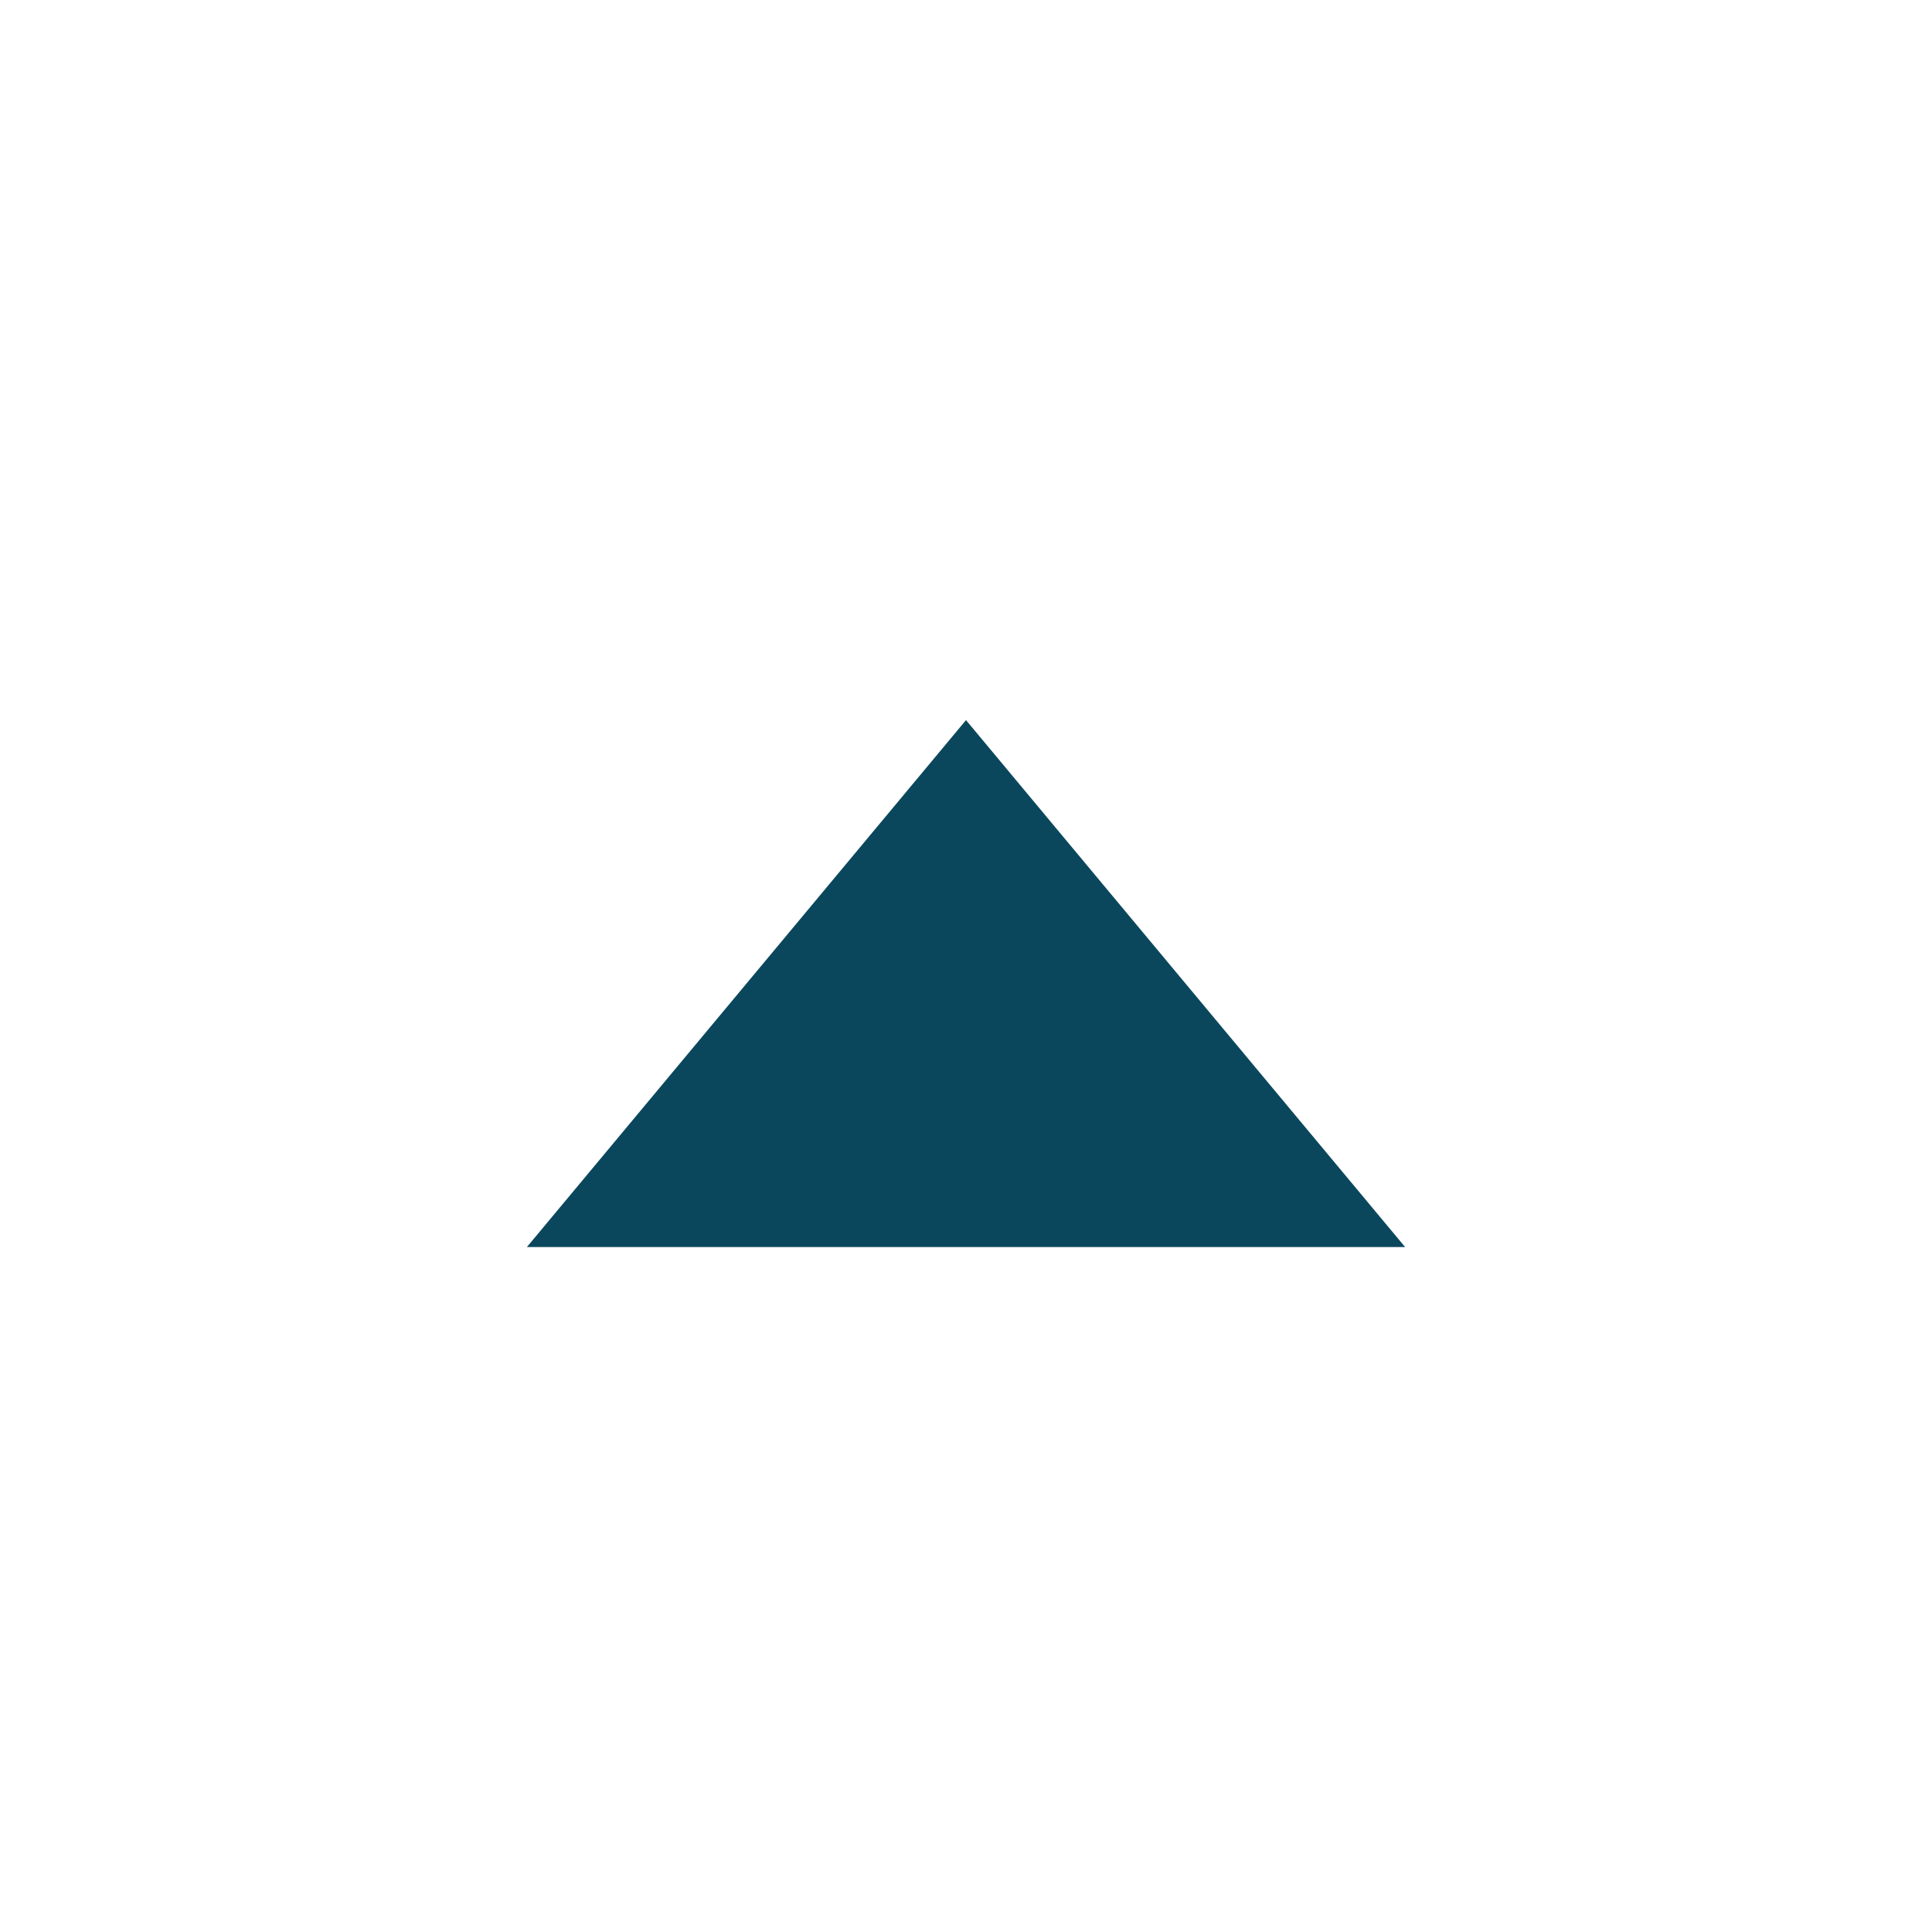
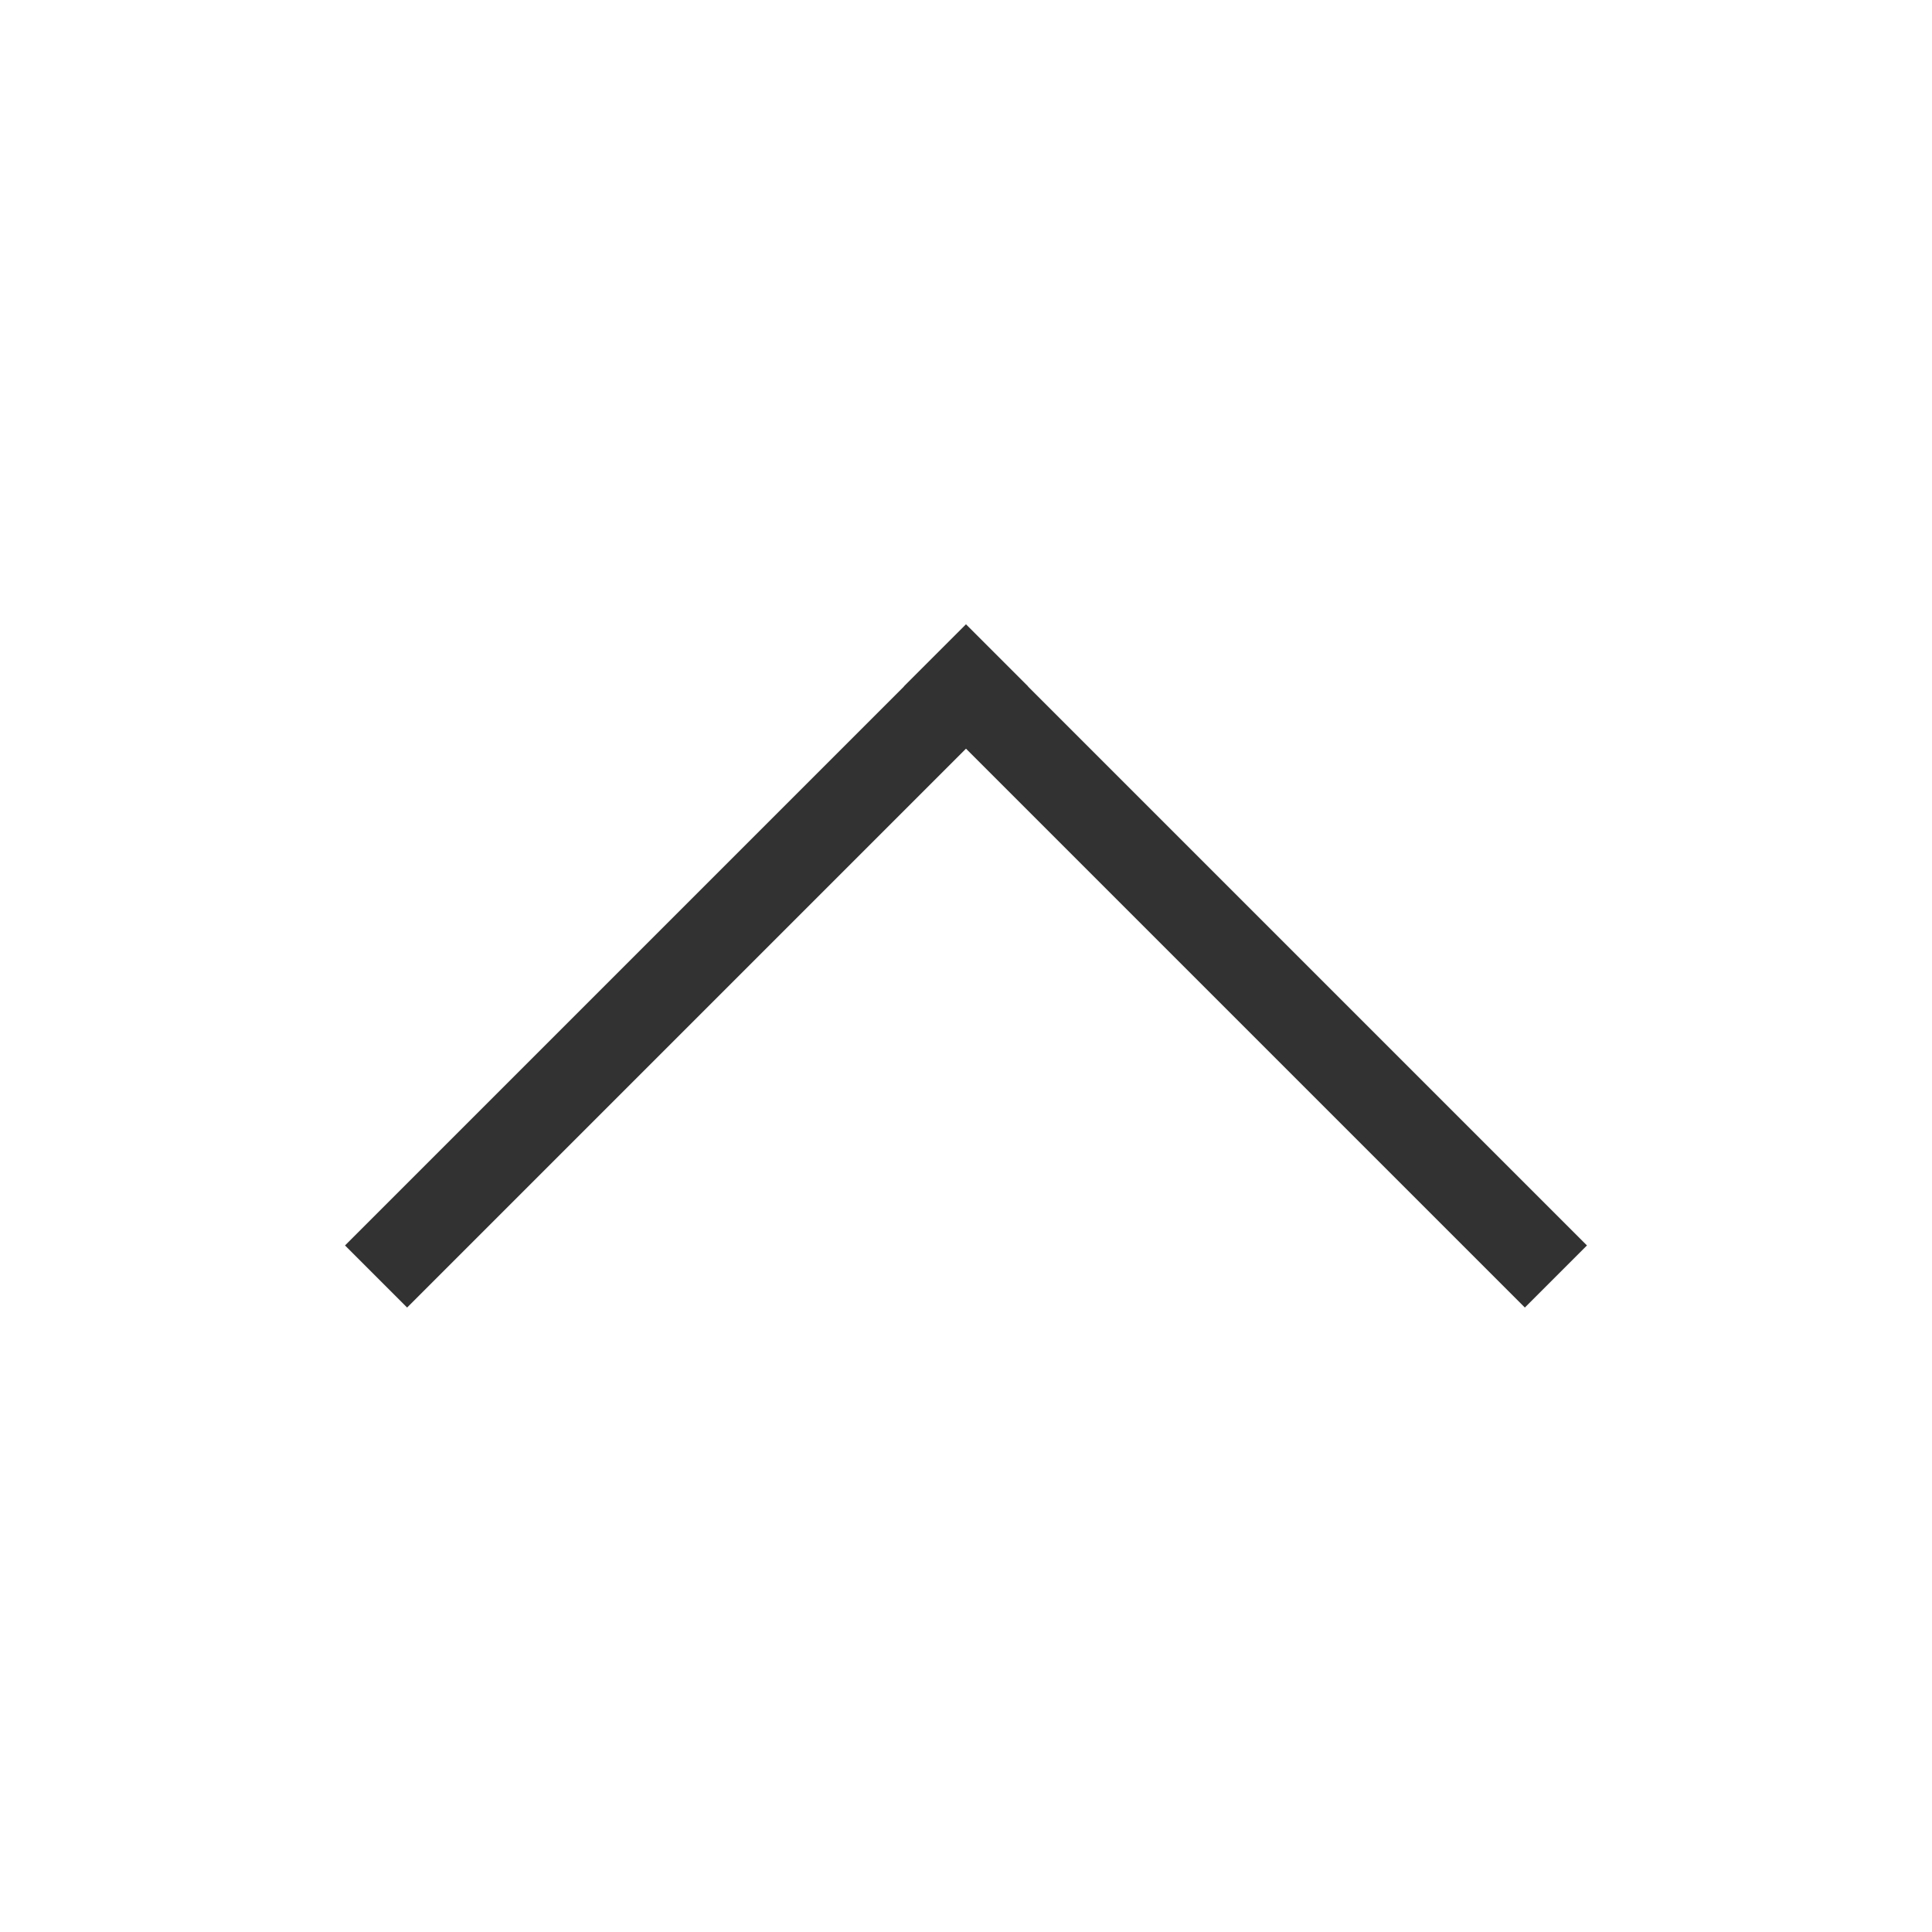
- <svg xmlns="http://www.w3.org/2000/svg" style="enable-background:new" version="1.1" height="22" width="22" id="svg4306">
+ <svg xmlns="http://www.w3.org/2000/svg" id="svg4306" width="22" height="22" version="1.1" style="enable-background:new">
  <defs id="defs22" />
  <g id="active-center">
-     <rect style="opacity:0.001;fill:#000000;fill-opacity:1;fill-rule:nonzero;stroke:none;stroke-width:2;stroke-linecap:round;stroke-linejoin:round;stroke-miterlimit:4;stroke-dasharray:none;stroke-opacity:1" y="0" x="0" height="22" width="22" id="rect4266" />
-     <path style="opacity:1;fill:#0a475c;fill-opacity:1;fill-rule:evenodd;stroke:none;stroke-width:5.767;stroke-linecap:butt;stroke-linejoin:round;stroke-miterlimit:4;stroke-dasharray:none;stroke-opacity:1" d="M 11,8.2 13.5,11.2 16,14.2 H 11 6 l 2.5,-3 z" id="path4167" />
+     <rect id="rect4266" width="22" height="22" x="0" y="0" style="opacity:0.001;fill:#000000;fill-opacity:1;fill-rule:nonzero;stroke:none;stroke-width:2;stroke-linecap:round;stroke-linejoin:round;stroke-miterlimit:4;stroke-dasharray:none;stroke-opacity:1" />
+     <g transform="translate(-4,22.11091)" id="g860">
+       <rect style="opacity:1;fill:#323232;fill-opacity:1;fill-rule:evenodd;stroke:none;stroke-width:0.365;stroke-linecap:round;stroke-linejoin:miter;stroke-miterlimit:4;stroke-dasharray:none;stroke-dashoffset:3;stroke-opacity:1;paint-order:stroke fill markers" id="rect945" width="1" height="10" x="-1" y="-21.213" ry="0" transform="matrix(-0.7071068,-0.7071068,-0.7071068,0.7071068,0,0)" />
+       <rect transform="rotate(-45)" ry="0" y="2.710328e-09" x="20.213" height="10" width="1" id="rect856" style="opacity:1;fill:#323232;fill-opacity:1;fill-rule:evenodd;stroke:none;stroke-width:0.365;stroke-linecap:round;stroke-linejoin:miter;stroke-miterlimit:4;stroke-dasharray:none;stroke-dashoffset:3;stroke-opacity:1;paint-order:stroke fill markers" />
+     </g>
+   </g>
+   <g id="inactive-center">
+     <rect style="opacity:0.001;fill:#000000;fill-opacity:1;fill-rule:nonzero;stroke:none;stroke-width:2;stroke-linecap:round;stroke-linejoin:round;stroke-miterlimit:4;stroke-dasharray:none;stroke-opacity:1" id="rect4179" width="22" height="22" x="25" y="0" />
+     <path id="rect862" d="m 36.001,7.111 -0.707,0.707 -6.365,6.363 0.707,0.707 6.365,-6.363 6.363,6.363 0.707,-0.707 -6.363,-6.363 z" style="opacity:0.3;fill:#323232;fill-opacity:1;fill-rule:evenodd;stroke:none;stroke-width:0.365;stroke-linecap:round;stroke-linejoin:miter;stroke-miterlimit:4;stroke-dasharray:none;stroke-dashoffset:3;stroke-opacity:1;paint-order:stroke fill markers" />
+   </g>
+   <g id="deactivated-center">
+     <rect style="opacity:0.001;fill:#000000;fill-opacity:1;fill-rule:nonzero;stroke:none;stroke-width:2;stroke-linecap:round;stroke-linejoin:round;stroke-miterlimit:4;stroke-dasharray:none;stroke-opacity:1" id="rect4183" width="22" height="22" x="50" y="0" />
+     <path style="opacity:0.3;fill:#323232;fill-opacity:1;fill-rule:evenodd;stroke:none;stroke-width:0.365;stroke-linecap:round;stroke-linejoin:miter;stroke-miterlimit:4;stroke-dasharray:none;stroke-dashoffset:3;stroke-opacity:1;paint-order:stroke fill markers" d="m 61.001,7.111 -0.707,0.707 -6.365,6.363 0.707,0.707 6.365,-6.363 6.363,6.363 0.707,-0.707 -6.363,-6.363 z" id="path885" />
  </g>
  <g id="hover-center">
-     <rect y="0" x="23" height="22" width="22" id="rect4208" style="opacity:0.001;fill:#000000;fill-opacity:1;fill-rule:nonzero;stroke:none;stroke-width:2;stroke-linecap:round;stroke-linejoin:round;stroke-miterlimit:4;stroke-dasharray:none;stroke-opacity:1" />
-     <path d="m 34,8.2 2.5,3 2.5,3 H 34 29 l 2.5,-3 z" id="path4171" style="opacity:1;fill:#ff0000;fill-opacity:1;fill-rule:evenodd;stroke:none;stroke-width:5.767;stroke-linecap:butt;stroke-linejoin:round;stroke-miterlimit:4;stroke-dasharray:none;stroke-opacity:1" />
+     <rect style="opacity:0.001;fill:#000000;fill-opacity:1;fill-rule:nonzero;stroke:none;stroke-width:2;stroke-linecap:round;stroke-linejoin:round;stroke-miterlimit:4;stroke-dasharray:none;stroke-opacity:1" id="rect4208" width="22" height="22" x="-5e-07" y="26.945" />
+     <g transform="translate(25,1.944543)" id="g907">
+       <g id="g880" transform="translate(-29,47.11091)">
+         <rect transform="matrix(-0.7071068,-0.7071068,-0.7071068,0.7071068,0,0)" ry="0" y="-21.213" x="-1" height="10" width="1" id="rect876" style="opacity:1;fill:#323232;fill-opacity:1;fill-rule:evenodd;stroke:none;stroke-width:0.365;stroke-linecap:round;stroke-linejoin:miter;stroke-miterlimit:4;stroke-dasharray:none;stroke-dashoffset:3;stroke-opacity:1;paint-order:stroke fill markers" />
+         <rect style="opacity:1;fill:#323232;fill-opacity:1;fill-rule:evenodd;stroke:none;stroke-width:0.365;stroke-linecap:round;stroke-linejoin:miter;stroke-miterlimit:4;stroke-dasharray:none;stroke-dashoffset:3;stroke-opacity:1;paint-order:stroke fill markers" id="rect878" width="1" height="10" x="20.213" y="2.710328e-09" ry="0" transform="rotate(-45)" />
+       </g>
+       <rect style="opacity:0.1;fill:#323232;fill-opacity:1;stroke:none;stroke-width:1.1;stroke-linecap:round;stroke-miterlimit:4;stroke-dasharray:none;stroke-opacity:1" id="rect899" width="22" height="22" x="-25" y="25" ry="0" />
+     </g>
  </g>
-   <g id="pressed-center">
-     <rect y="0" x="46" height="22" width="22" id="rect4164" style="opacity:0.001;fill:#000000;fill-opacity:1;fill-rule:nonzero;stroke:none;stroke-width:2;stroke-linecap:round;stroke-linejoin:round;stroke-miterlimit:4;stroke-dasharray:none;stroke-opacity:1" />
-     <path style="opacity:0.7;fill:#ff0000;fill-opacity:1;fill-rule:evenodd;stroke:none;stroke-width:5.767;stroke-linecap:butt;stroke-linejoin:round;stroke-miterlimit:4;stroke-dasharray:none;stroke-opacity:1" d="m 57,8.2 2.5,3 2.5,3 H 57 52 l 2.5,-3 z" id="path4173" />
-   </g>
-   <g id="inactive-center">
-     <rect y="0" x="69" height="22" width="22" id="rect4179" style="opacity:0.001;fill:#000000;fill-opacity:1;fill-rule:nonzero;stroke:none;stroke-width:2;stroke-linecap:round;stroke-linejoin:round;stroke-miterlimit:4;stroke-dasharray:none;stroke-opacity:1" />
-     <path d="M 80,8.2 82.5,11.2 85,14.2 H 80 75 l 2.5,-3 z" id="path4181" style="opacity:1;fill:#126fa0;fill-opacity:1;fill-rule:evenodd;stroke:none;stroke-width:5.767;stroke-linecap:butt;stroke-linejoin:round;stroke-miterlimit:4;stroke-dasharray:none;stroke-opacity:1" />
-   </g>
-   <g id="deactivated-center">
-     <rect y="0" x="92" height="22" width="22" id="rect4183" style="opacity:0.001;fill:#000000;fill-opacity:1;fill-rule:nonzero;stroke:none;stroke-width:2;stroke-linecap:round;stroke-linejoin:round;stroke-miterlimit:4;stroke-dasharray:none;stroke-opacity:1" />
-     <path d="M 103,8.2 105.5,11.2 l 2.5,3 h -5 -5 l 2.5,-3 z" id="path4185" style="opacity:0.3;fill:#ff0000;fill-opacity:1;fill-rule:evenodd;stroke:none;stroke-width:5.767;stroke-linecap:butt;stroke-linejoin:round;stroke-miterlimit:4;stroke-dasharray:none;stroke-opacity:1" />
+   <g id="pressed-center" transform="translate(-0.146446,-0.09099)">
+     <rect style="opacity:0.001;fill:#000000;fill-opacity:1;fill-rule:nonzero;stroke:none;stroke-width:2;stroke-linecap:round;stroke-linejoin:round;stroke-miterlimit:4;stroke-dasharray:none;stroke-opacity:1" id="rect4164" width="22" height="22" x="0.146" y="52.091" />
+     <g transform="translate(25.14645,27.09099)" id="g917">
+       <g transform="translate(-29,47.11091)" id="g913">
+         <rect style="opacity:1;fill:#323232;fill-opacity:1;fill-rule:evenodd;stroke:none;stroke-width:0.365;stroke-linecap:round;stroke-linejoin:miter;stroke-miterlimit:4;stroke-dasharray:none;stroke-dashoffset:3;stroke-opacity:1;paint-order:stroke fill markers" id="rect909" width="1" height="10" x="-1" y="-21.213" ry="0" transform="matrix(-0.7071068,-0.7071068,-0.7071068,0.7071068,0,0)" />
+         <rect transform="rotate(-45)" ry="0" y="2.710328e-09" x="20.213" height="10" width="1" id="rect911" style="opacity:1;fill:#323232;fill-opacity:1;fill-rule:evenodd;stroke:none;stroke-width:0.365;stroke-linecap:round;stroke-linejoin:miter;stroke-miterlimit:4;stroke-dasharray:none;stroke-dashoffset:3;stroke-opacity:1;paint-order:stroke fill markers" />
+       </g>
+       <rect ry="0" y="25" x="-25" height="22" width="22" id="rect915" style="opacity:0.2;fill:#323232;fill-opacity:1;stroke:none;stroke-width:1.1;stroke-linecap:round;stroke-miterlimit:4;stroke-dasharray:none;stroke-opacity:1" />
+     </g>
  </g>
</svg>
